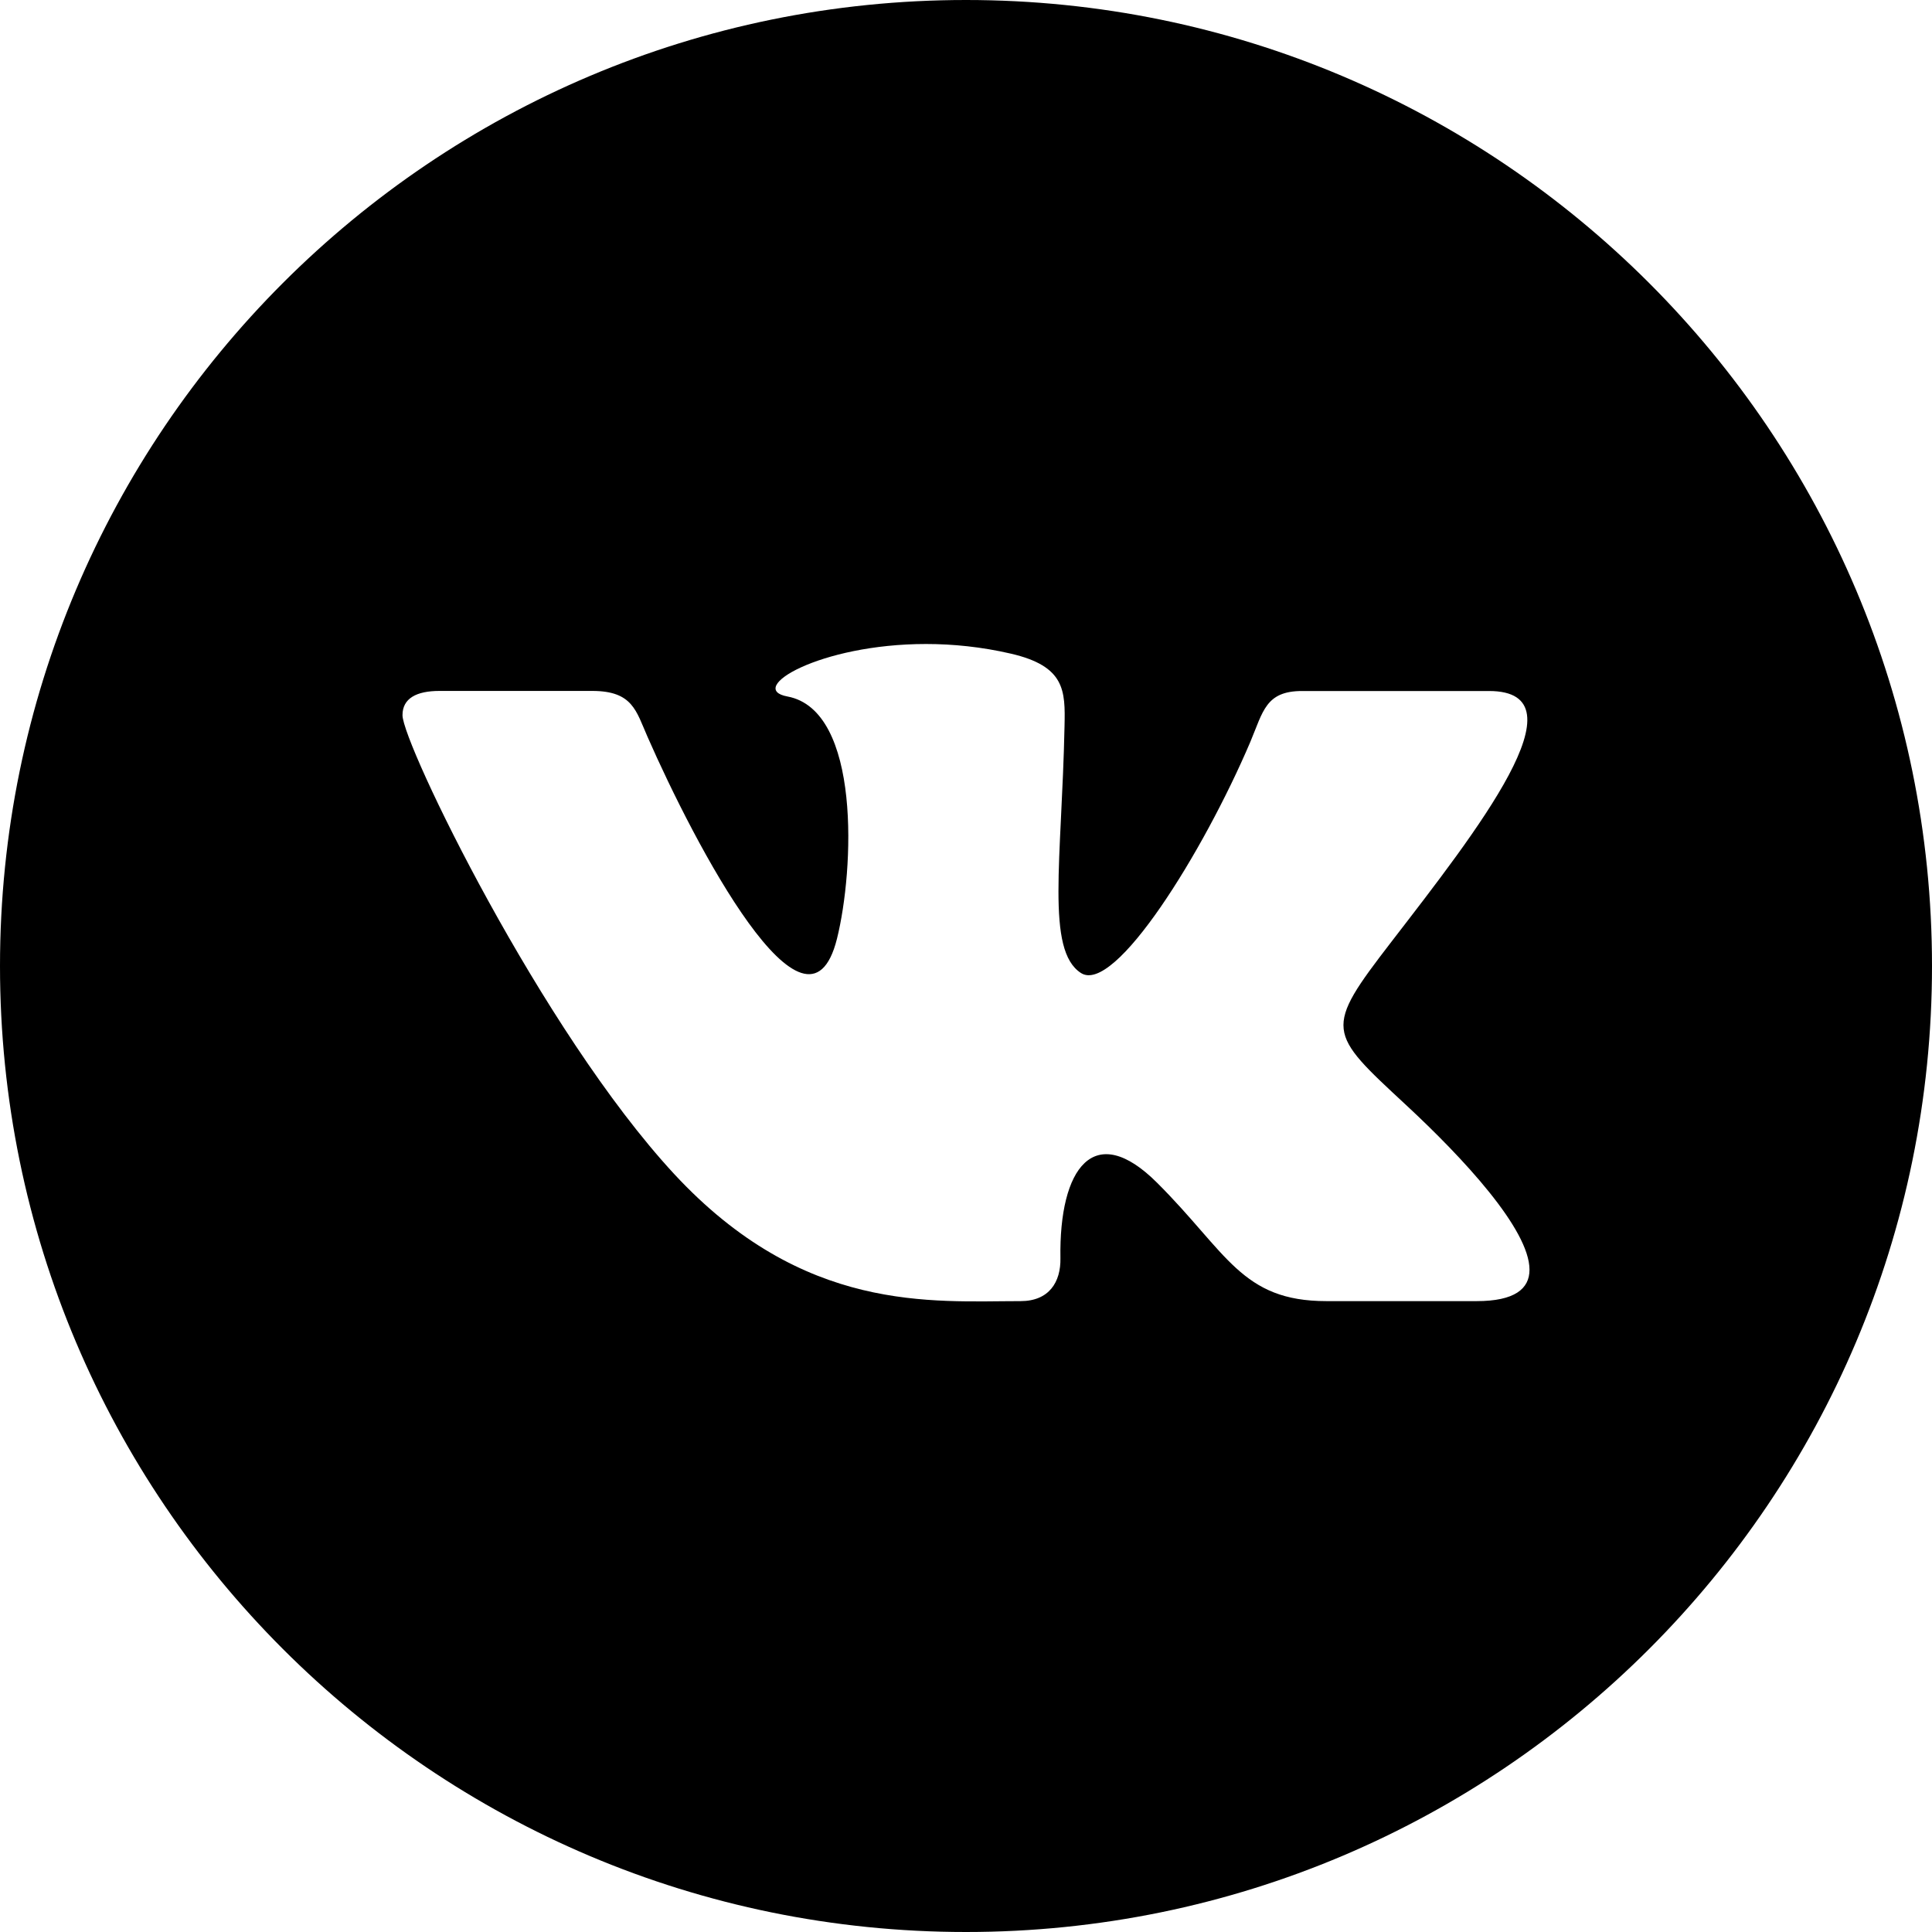
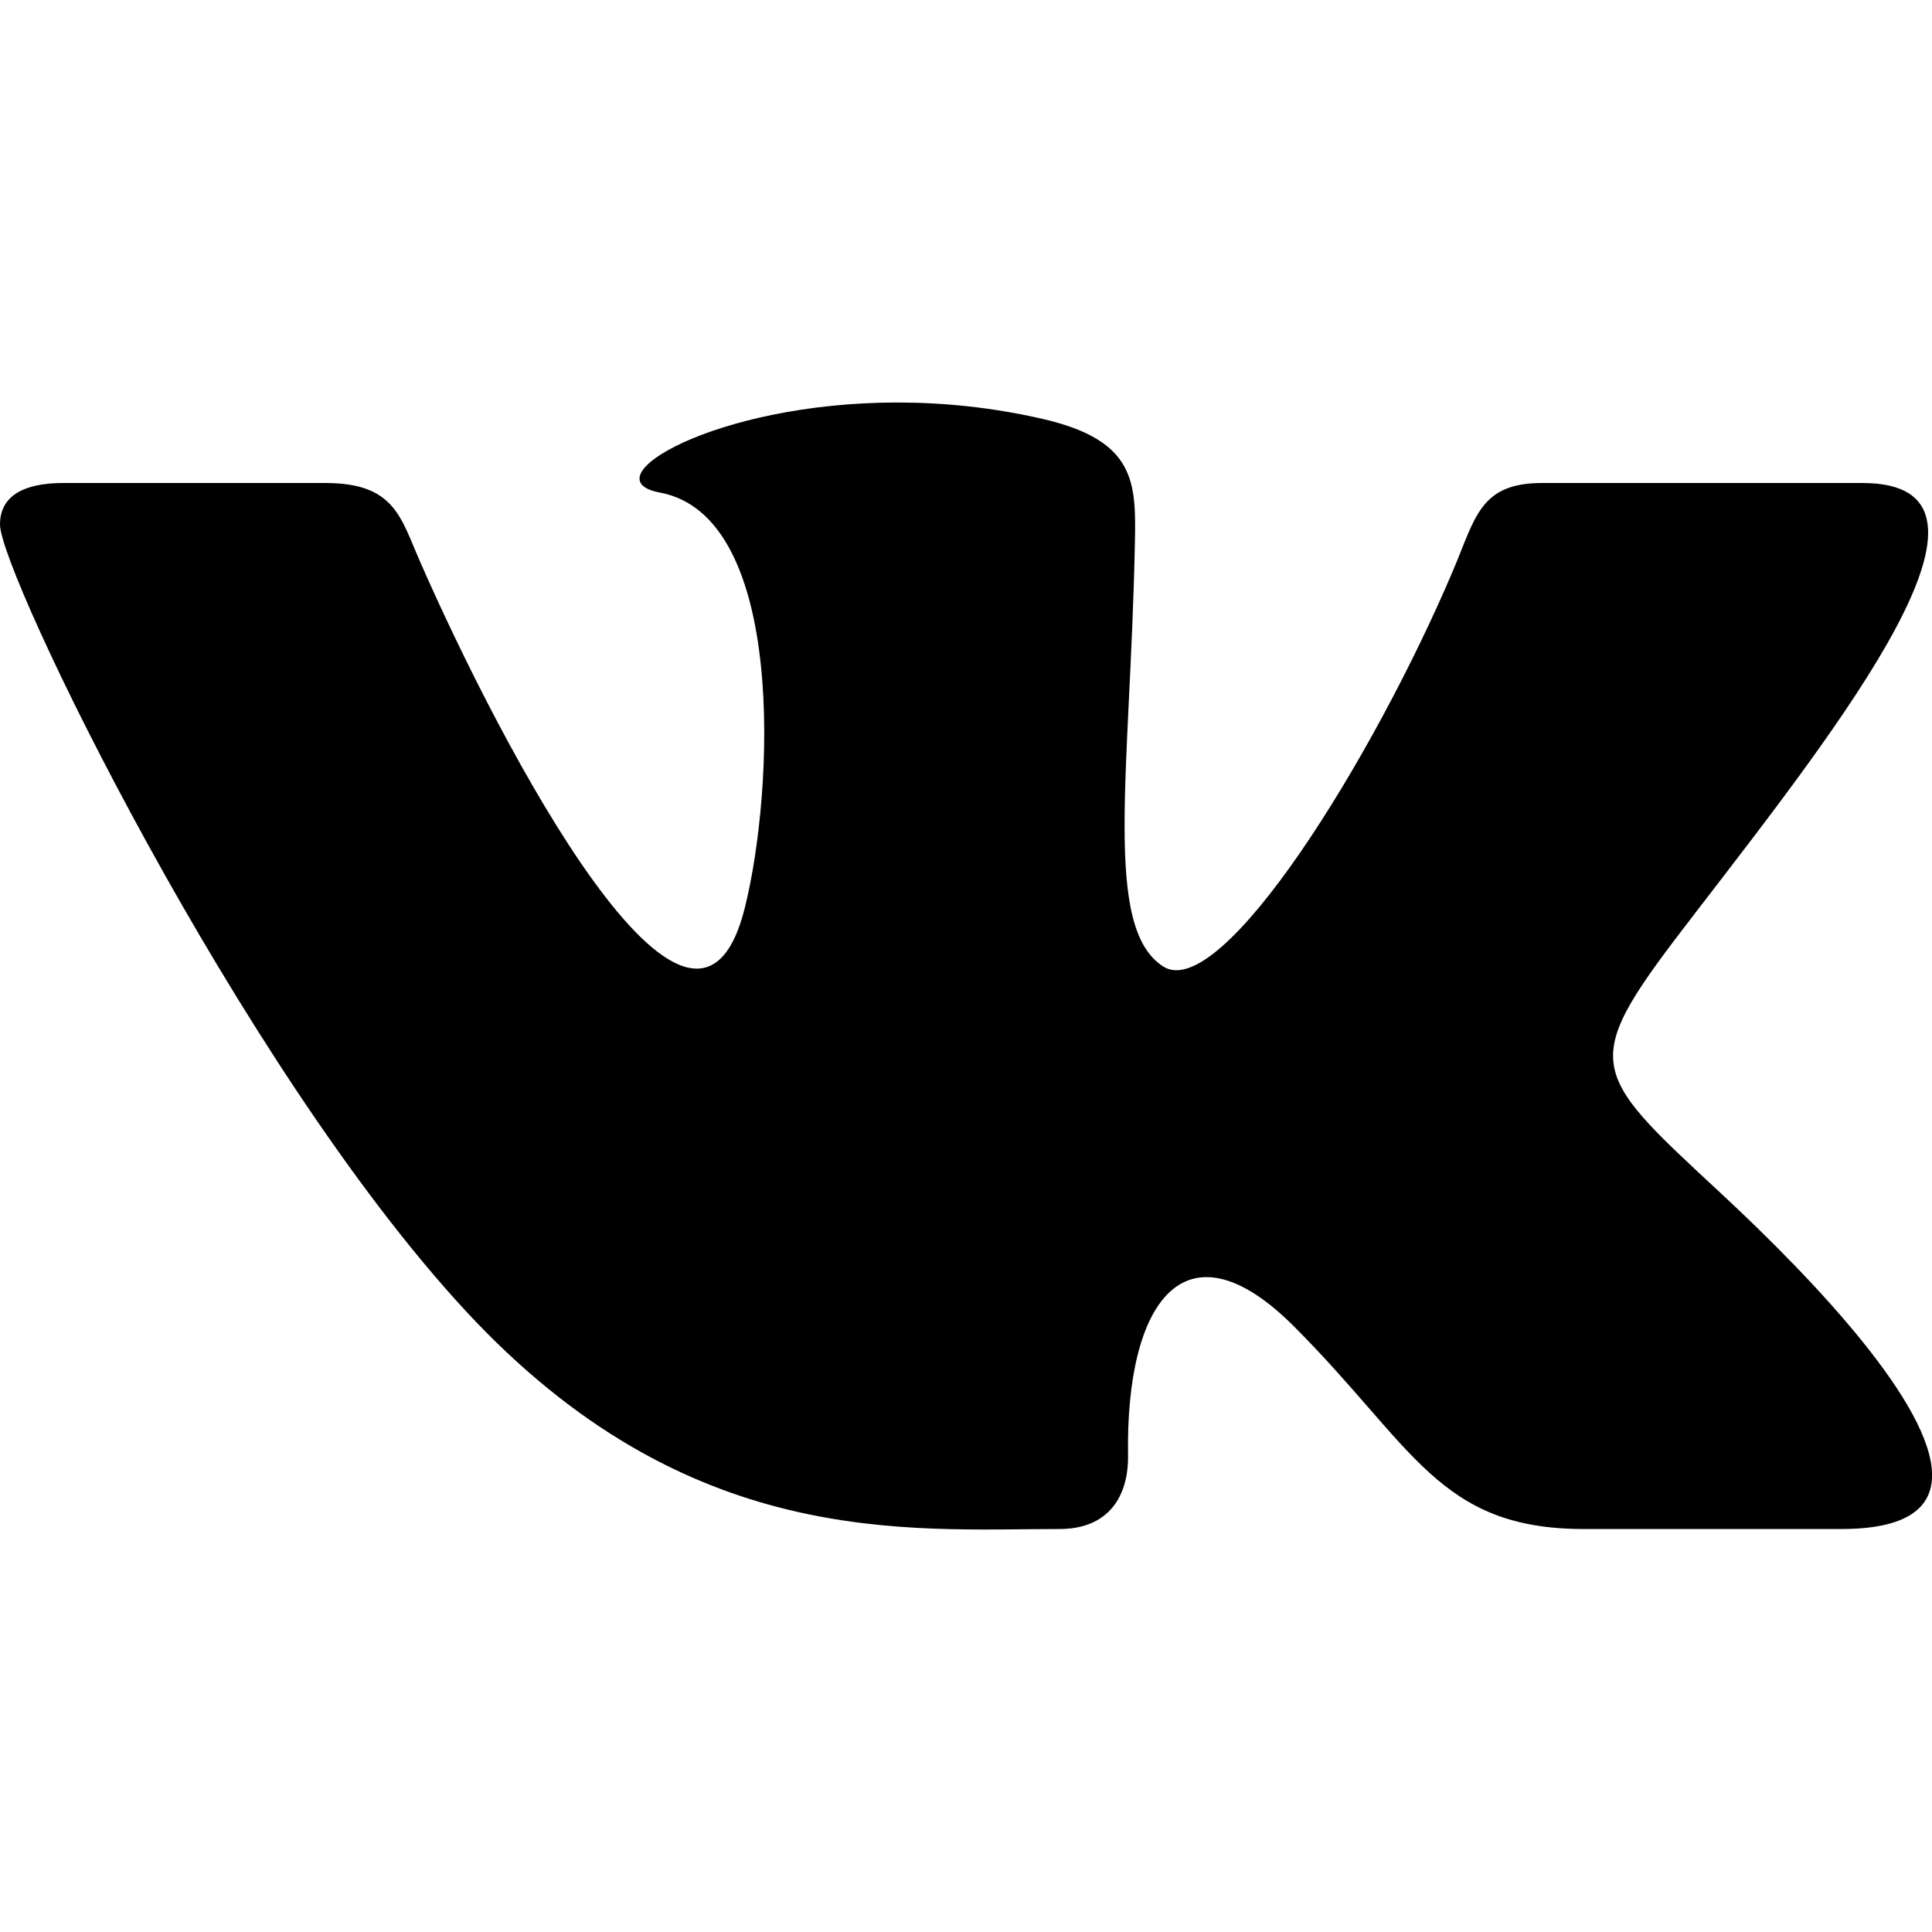
<svg xmlns="http://www.w3.org/2000/svg" width="24" height="24" viewBox="0 0 24 24">
-   <path d="M12 0c-6.627 0-12 5.373-12 12s5.373 12 12 12 12-5.373 12-12-5.373-12-12-12zm6.344 16.163h-1.867c-1.055 0-1.232-.601-2.102-1.469-.785-.785-1.22-.183-1.202.935.006.297-.141.534-.495.534-1.105 0-2.694.156-4.304-1.58-1.647-1.779-3.374-5.348-3.374-5.699 0-.208.172-.301.459-.301h1.898c.503 0 .545.249.686.568.584 1.331 1.981 4.002 2.354 2.511.214-.856.301-2.839-.615-3.01-.52-.096.396-.652 1.722-.652.33 0 .688.035 1.054.12.673.156.676.458.666.898-.034 1.666-.235 2.786.204 3.069.419.271 1.521-1.502 2.104-2.871.159-.378.191-.632.643-.632h2.322c1.216 0-.159 1.748-1.21 3.112-.847 1.099-.802 1.12.183 2.034.701.651 1.53 1.54 1.53 2.043 0 .238-.186.39-.656.39z" />
+   <path class="st0" d="M13.162 18.994c.609 0 .858-.406.851-.915-.031-1.917.714-2.949 2.059-1.604 1.488 1.488 1.796 2.519 3.603 2.519h3.2c.808 0 1.126-.26 1.126-.668 0-.863-1.421-2.386-2.625-3.504-1.686-1.565-1.765-1.602-.313-3.486 1.801-2.339 4.157-5.336 2.073-5.336h-3.981c-.772 0-.828.435-1.103 1.083-.995 2.347-2.886 5.387-3.604 4.922-.751-.485-.407-2.406-.35-5.261.015-.754.011-1.271-1.141-1.539-.629-.145-1.241-.205-1.809-.205-2.273 0-3.841.953-2.95 1.119 1.571.293 1.42 3.692 1.054 5.16-.638 2.556-3.036-2.024-4.035-4.305-.241-.548-.315-.974-1.175-.974h-3.255c-.492 0-.787.16-.787.516 0 .602 2.96 6.72 5.786 9.77 2.756 2.975 5.48 2.708 7.376 2.708z" />
</svg>
